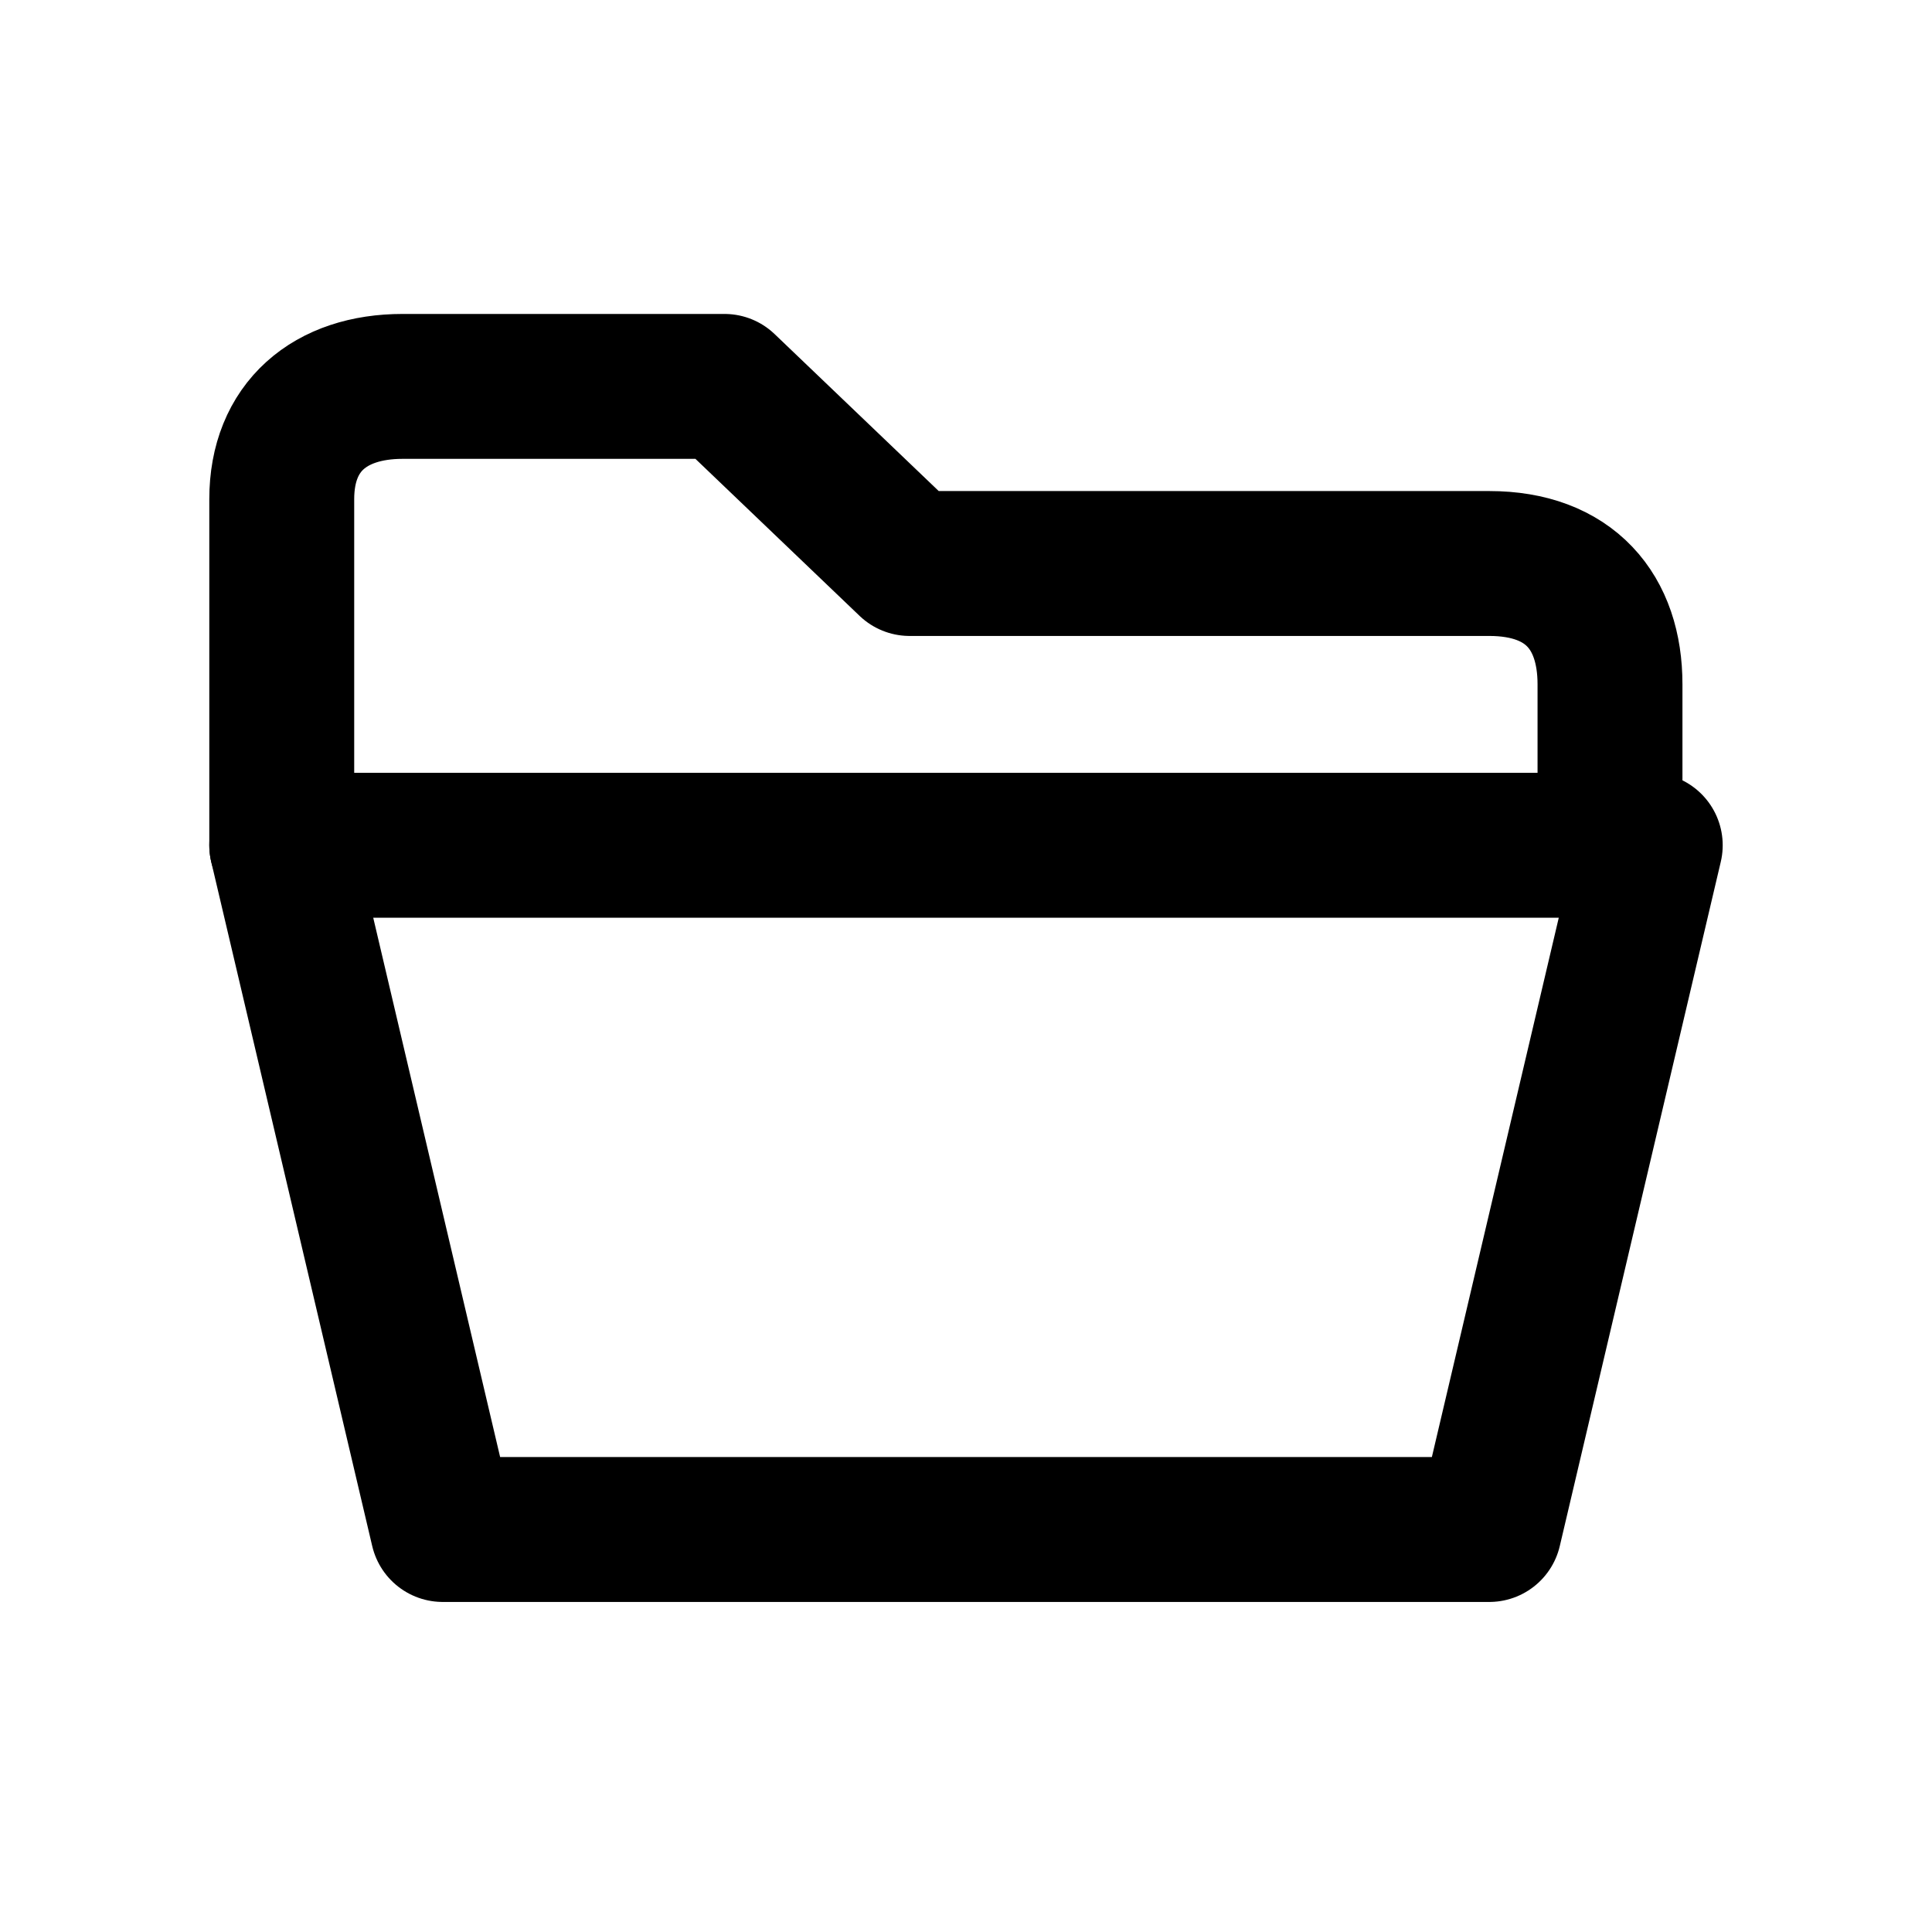
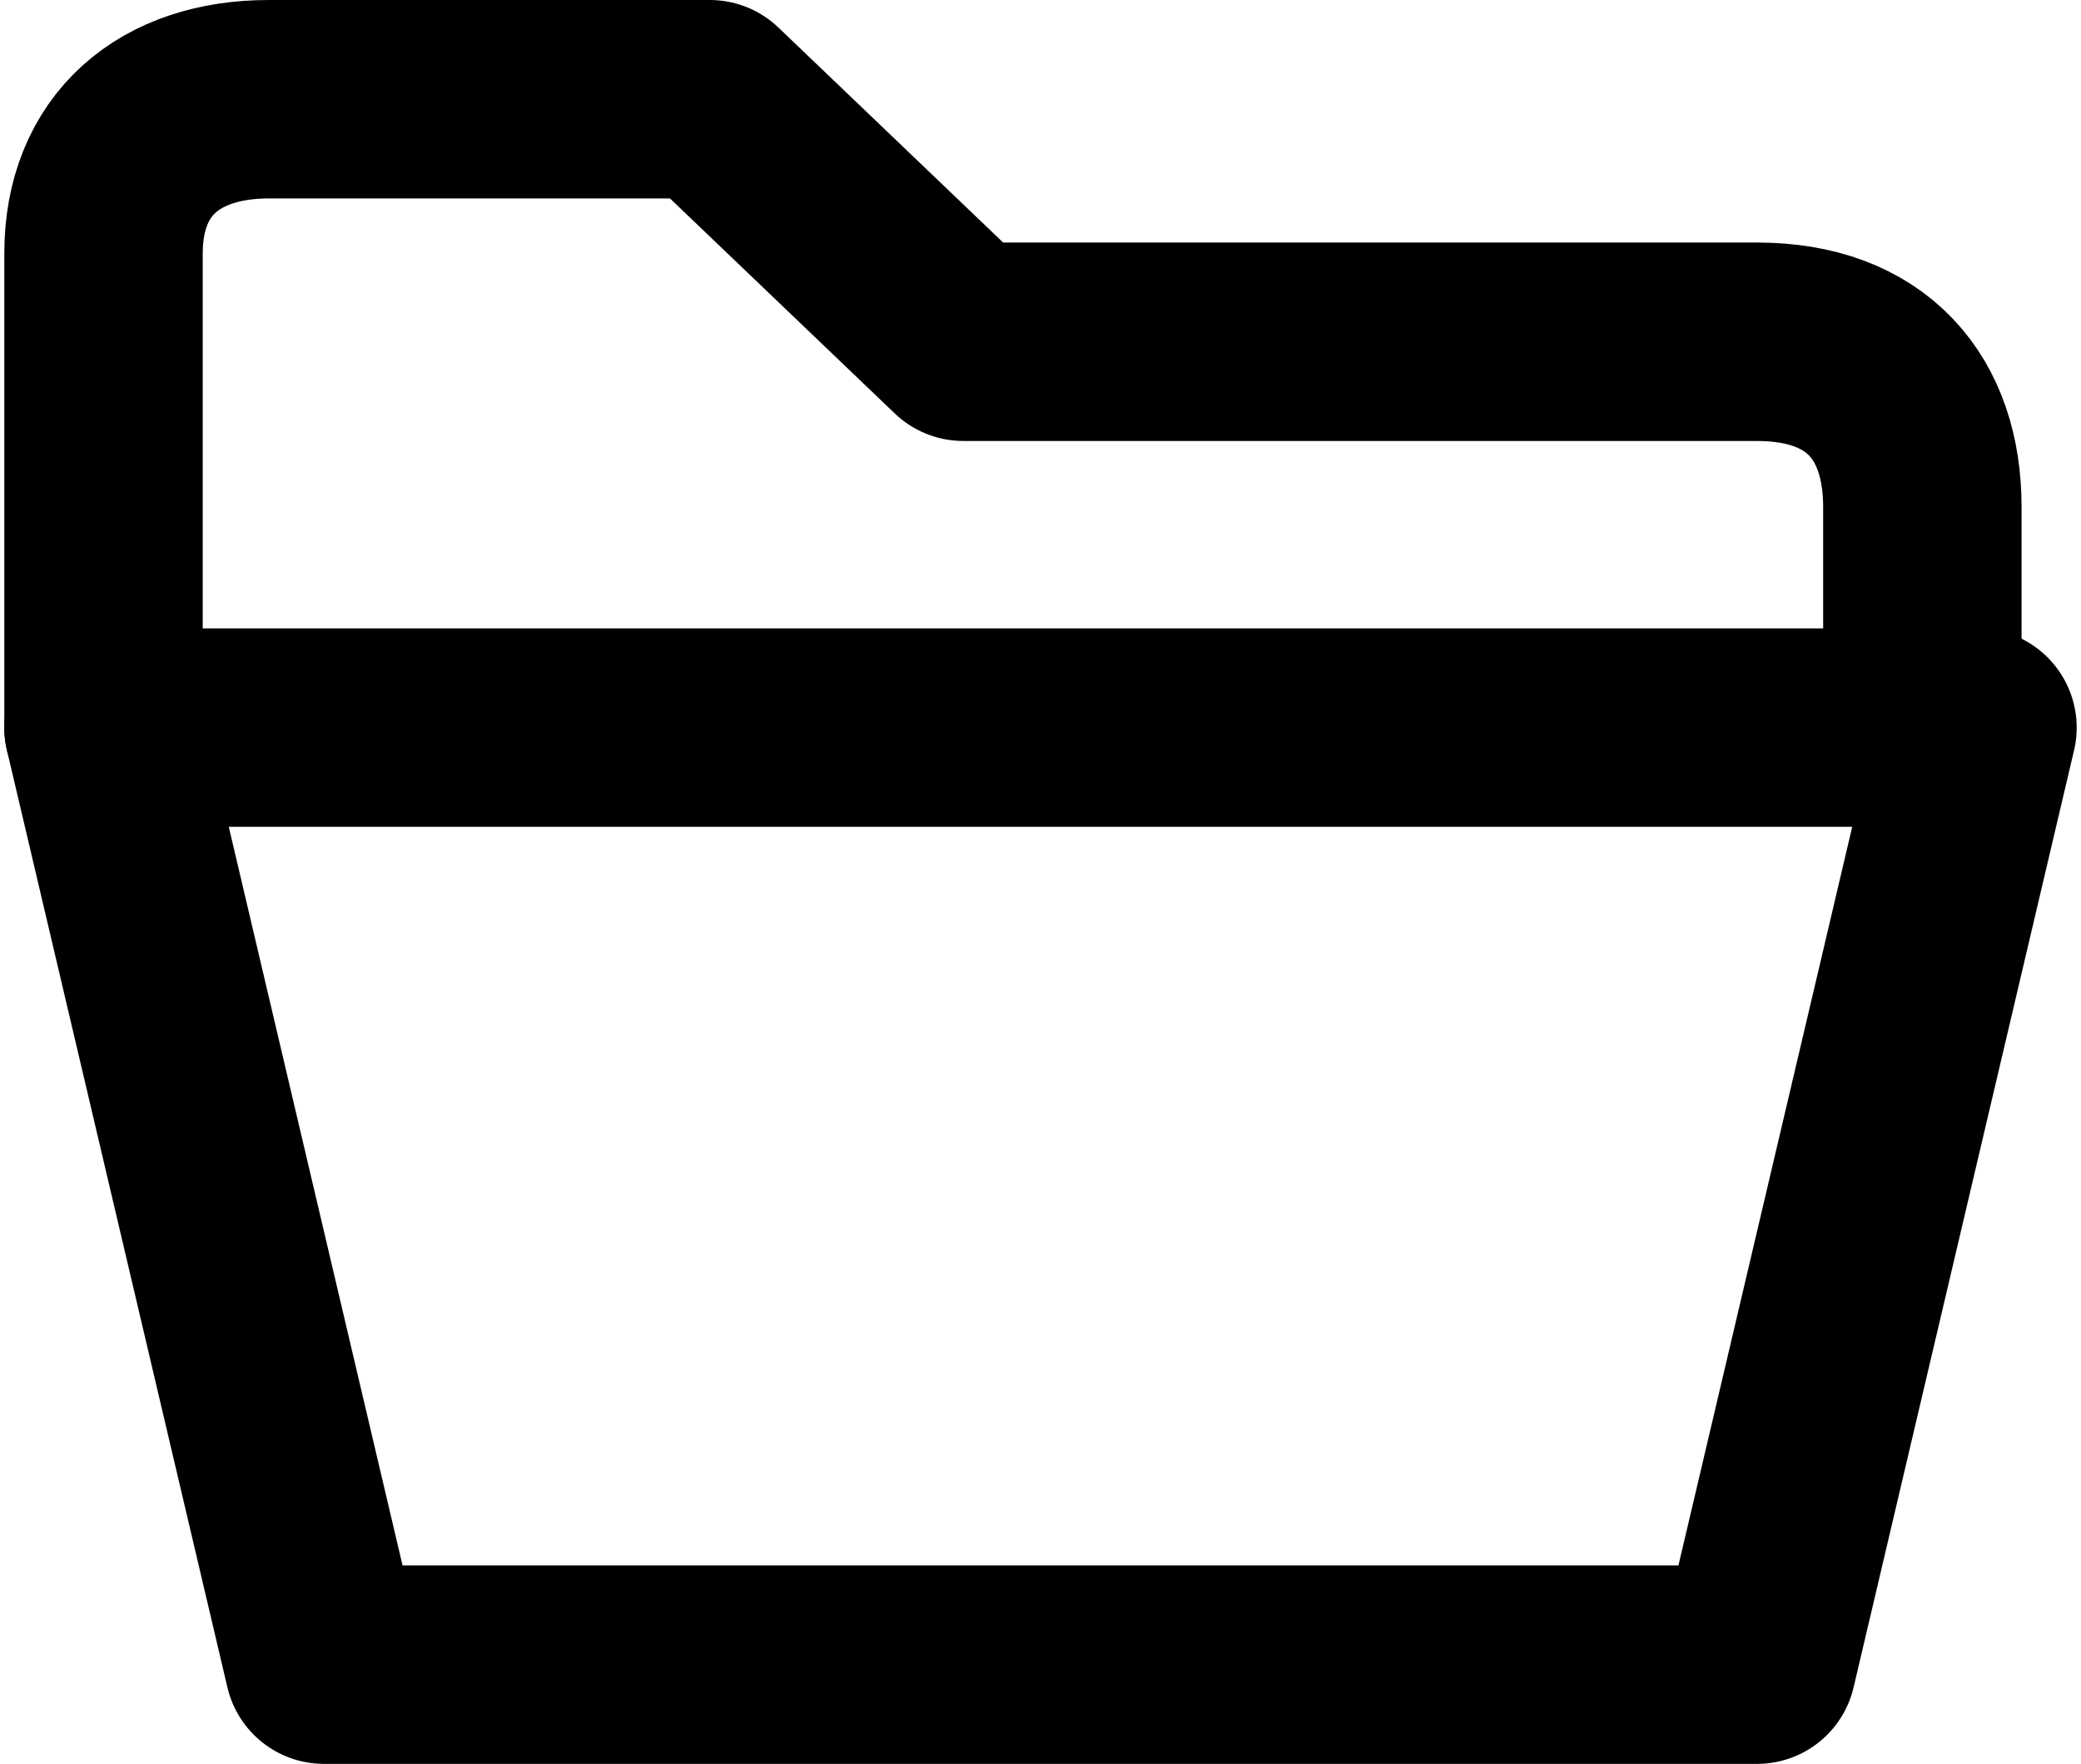
- <svg xmlns="http://www.w3.org/2000/svg" width="24" height="24" viewBox="0 0 24 24" fill="none" stroke="currentColor" stroke-width="1.8" stroke-linecap="round" stroke-linejoin="round">
+ <svg xmlns="http://www.w3.org/2000/svg" width="24" height="20.341" viewBox="2.561 3.9 18.878 16" preserveAspectRatio="xMidYMid meet" fill="none" stroke="currentColor" stroke-width="1.8" stroke-linecap="round" stroke-linejoin="round">
  <path d="M3.5 10.5 L3.5 6.2 C3.5 5.3 4.1 4.8 5 4.8 L9 4.8 L11.3 7 L18.5 7 C19.5 7 20 7.6 20 8.5 L20 10.5" />
  <path d="M3.5 10.5 L20.5 10.5 L18.5 19 L5.5 19 Z" />
</svg>
